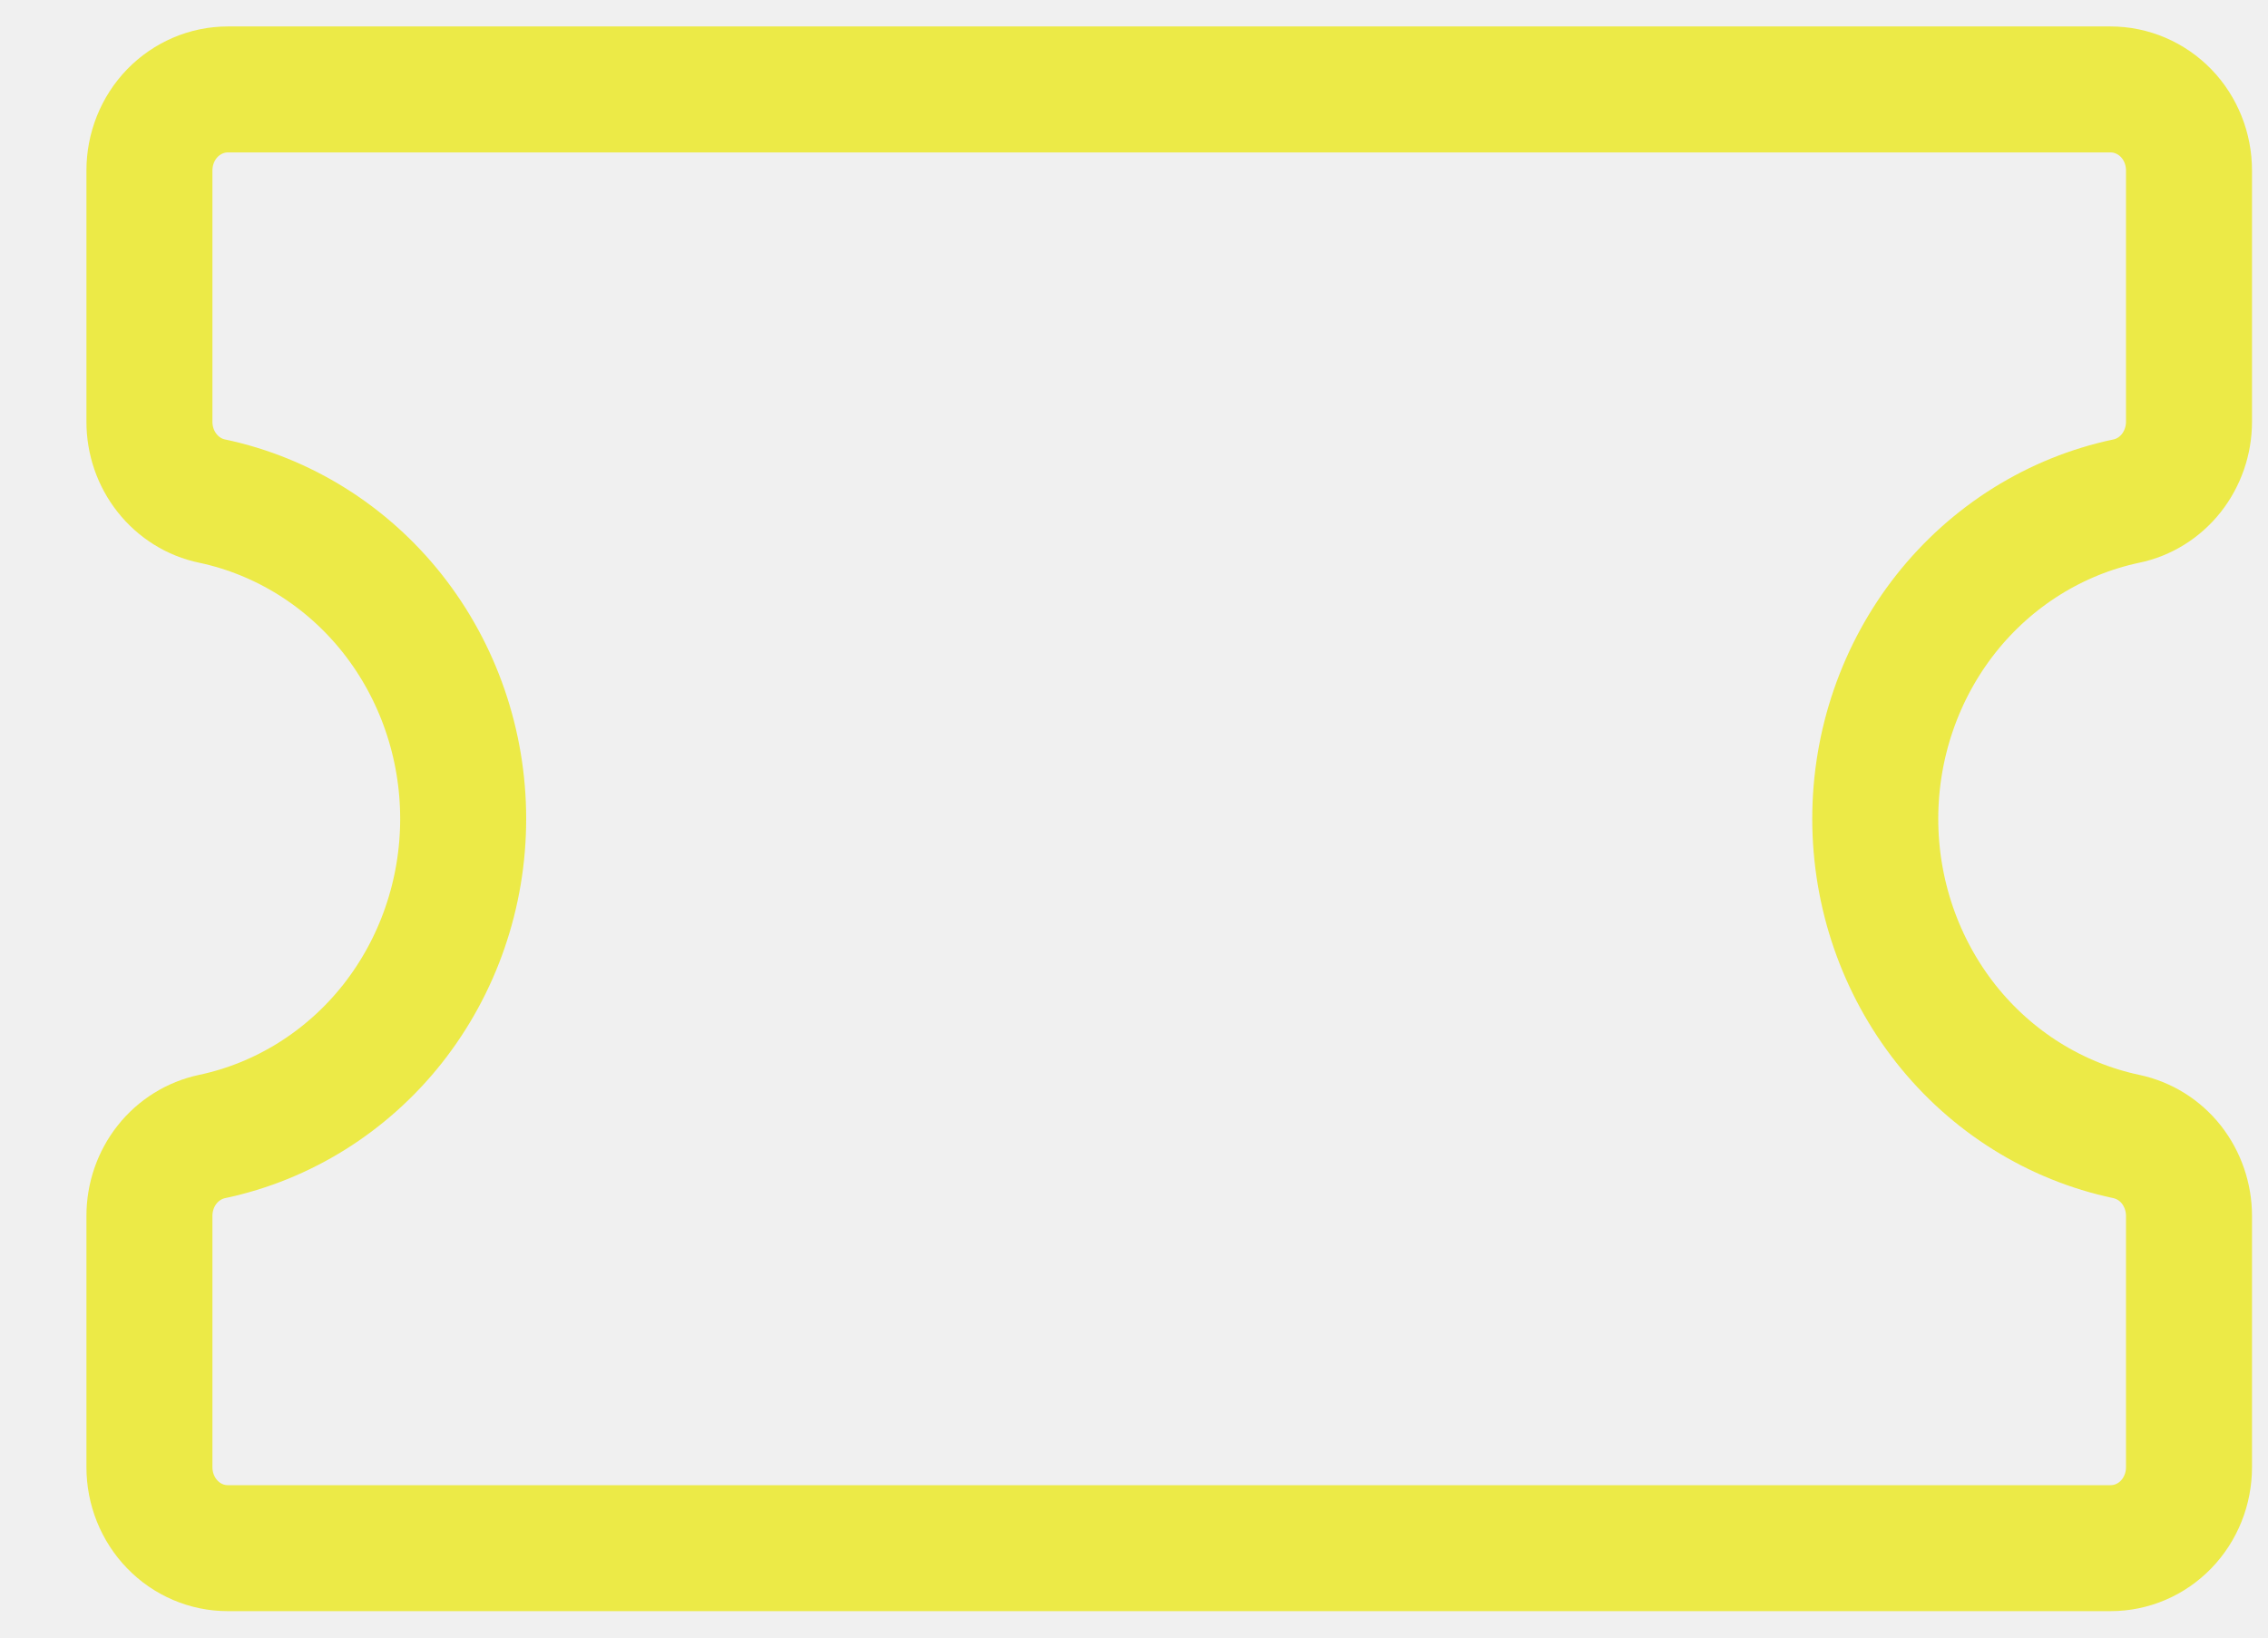
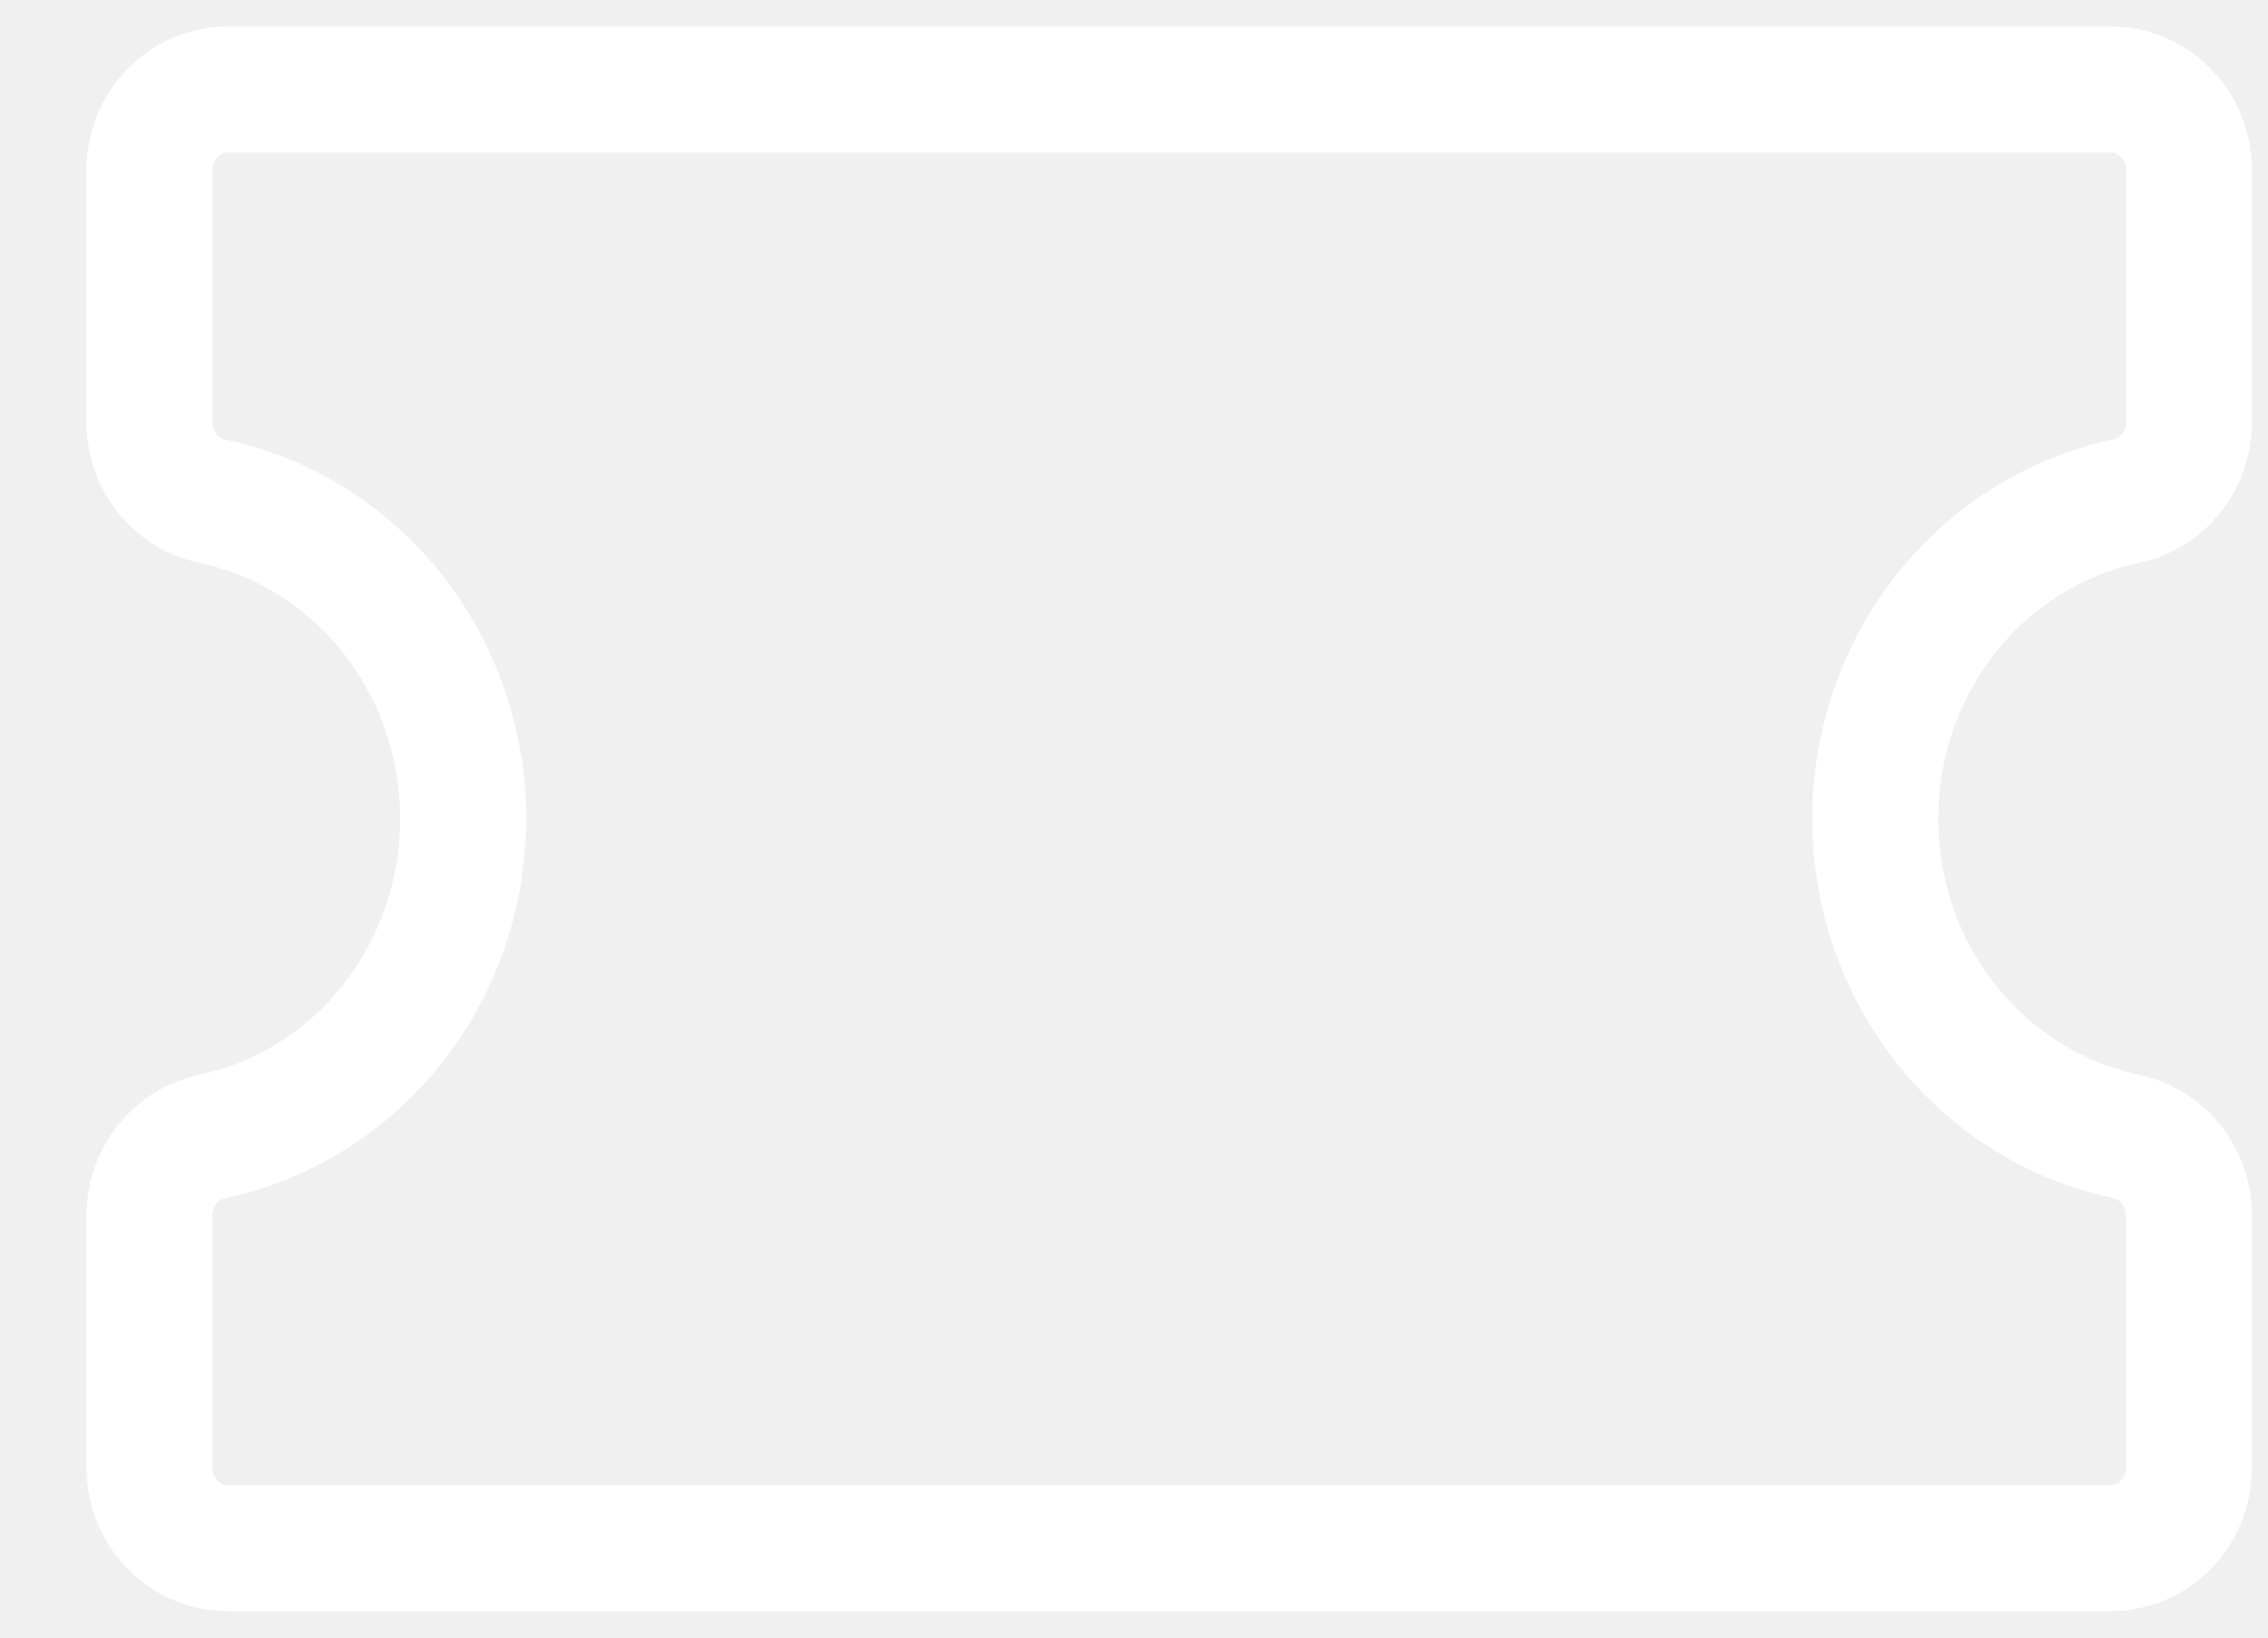
<svg xmlns="http://www.w3.org/2000/svg" width="18" height="13" viewBox="0 0 18 13" fill="none">
-   <path d="M1.186 9.652C1.186 9.504 1.235 9.36 1.326 9.245C1.417 9.13 1.543 9.052 1.684 9.022C2.246 8.903 2.752 8.587 3.115 8.128C3.478 7.668 3.676 7.093 3.676 6.5C3.676 5.907 3.478 5.332 3.115 4.872C2.752 4.413 2.246 4.097 1.684 3.978C1.543 3.949 1.417 3.87 1.326 3.755C1.235 3.64 1.186 3.497 1.186 3.348V1.353C1.186 1.183 1.251 1.019 1.368 0.898C1.485 0.778 1.643 0.71 1.808 0.71H16.75C16.916 0.71 17.074 0.778 17.191 0.898C17.308 1.019 17.373 1.183 17.373 1.353V3.348C17.373 3.497 17.323 3.64 17.233 3.755C17.142 3.87 17.016 3.949 16.875 3.978C16.313 4.097 15.807 4.413 15.444 4.872C15.081 5.332 14.883 5.907 14.883 6.5C14.883 7.093 15.081 7.668 15.444 8.128C15.807 8.587 16.313 8.903 16.875 9.022C17.016 9.052 17.142 9.13 17.233 9.245C17.323 9.36 17.373 9.504 17.373 9.652V11.647C17.373 11.818 17.308 11.981 17.191 12.102C17.074 12.223 16.916 12.29 16.75 12.29H1.808C1.643 12.29 1.485 12.223 1.368 12.102C1.251 11.981 1.186 11.818 1.186 11.647V9.652Z" stroke="#ECEA47" stroke-linecap="round" stroke-linejoin="round" />
+   <path d="M1.186 9.652C1.186 9.504 1.235 9.36 1.326 9.245C1.417 9.13 1.543 9.052 1.684 9.022C2.246 8.903 2.752 8.587 3.115 8.128C3.478 7.668 3.676 7.093 3.676 6.5C3.676 5.907 3.478 5.332 3.115 4.872C2.752 4.413 2.246 4.097 1.684 3.978C1.543 3.949 1.417 3.87 1.326 3.755C1.235 3.64 1.186 3.497 1.186 3.348V1.353C1.186 1.183 1.251 1.019 1.368 0.898C1.485 0.778 1.643 0.71 1.808 0.71H16.75C16.916 0.71 17.074 0.778 17.191 0.898C17.308 1.019 17.373 1.183 17.373 1.353V3.348C17.373 3.497 17.323 3.64 17.233 3.755C17.142 3.87 17.016 3.949 16.875 3.978C16.313 4.097 15.807 4.413 15.444 4.872C15.081 5.332 14.883 5.907 14.883 6.5C14.883 7.093 15.081 7.668 15.444 8.128C15.807 8.587 16.313 8.903 16.875 9.022C17.016 9.052 17.142 9.13 17.233 9.245C17.323 9.36 17.373 9.504 17.373 9.652V11.647C17.373 11.818 17.308 11.981 17.191 12.102C17.074 12.223 16.916 12.29 16.75 12.29H1.808C1.643 12.29 1.485 12.223 1.368 12.102C1.251 11.981 1.186 11.818 1.186 11.647V9.652Z" stroke="white" stroke-linecap="round" stroke-linejoin="round" />
</svg>
